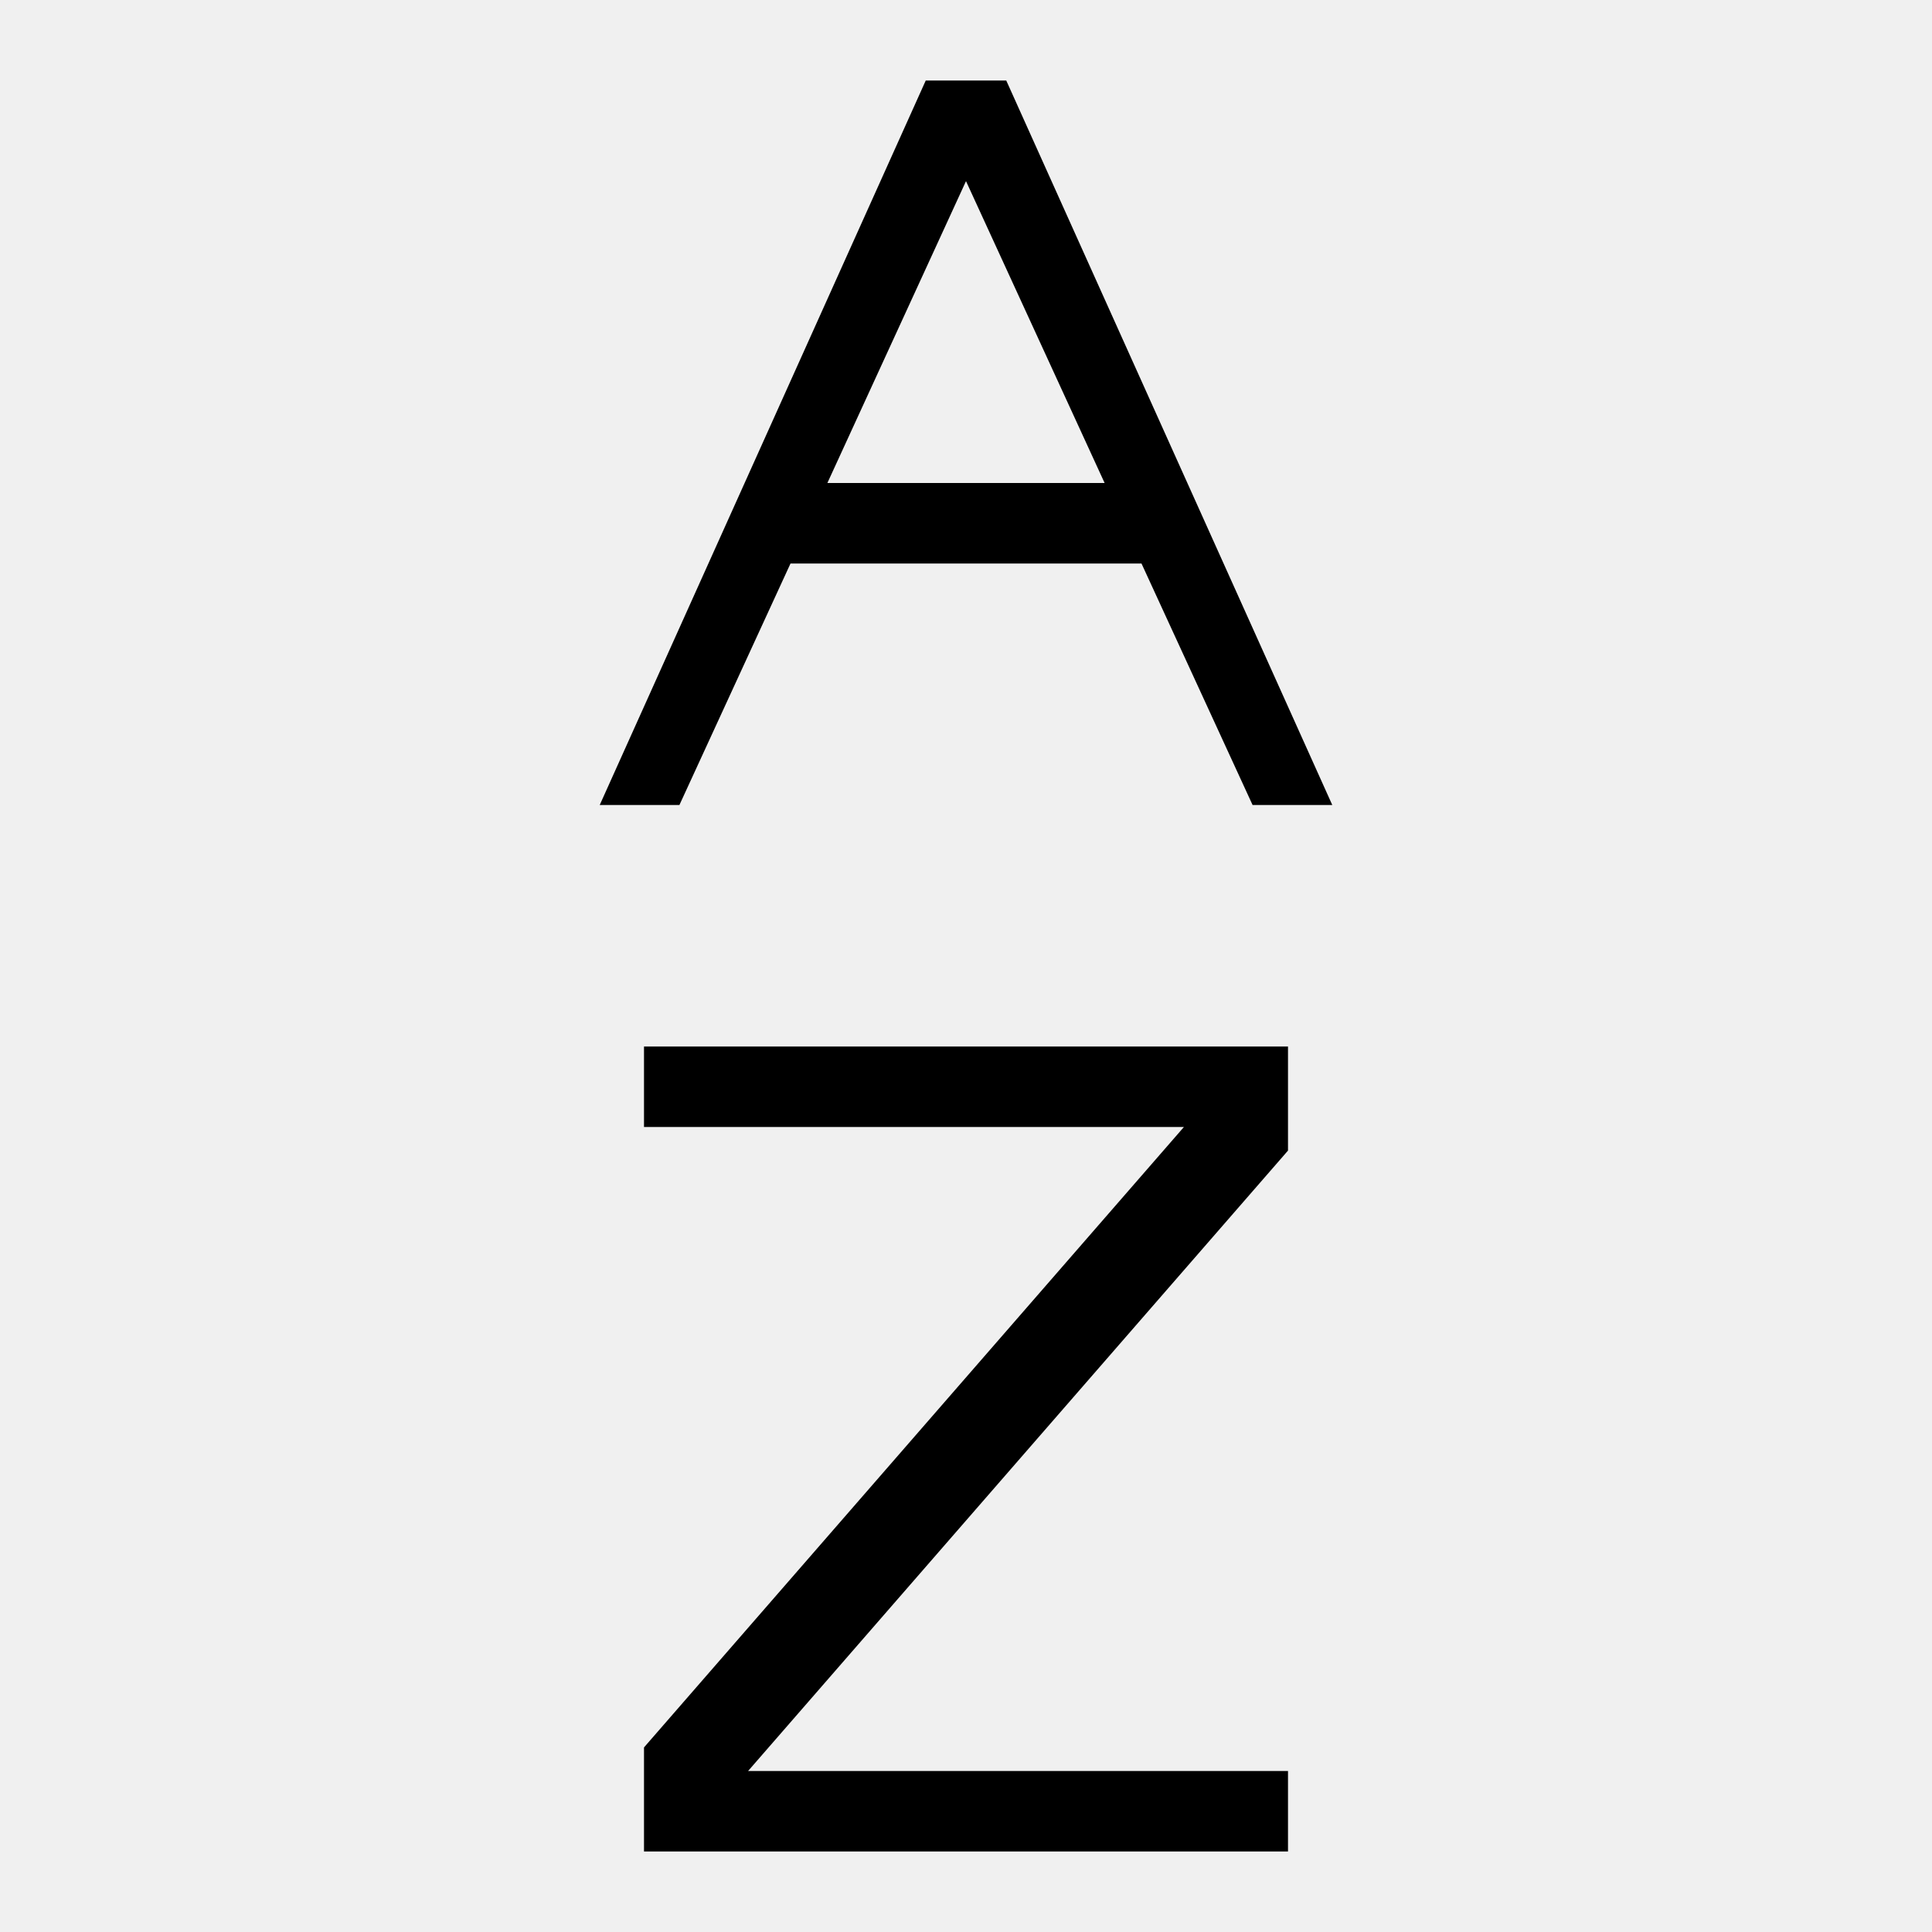
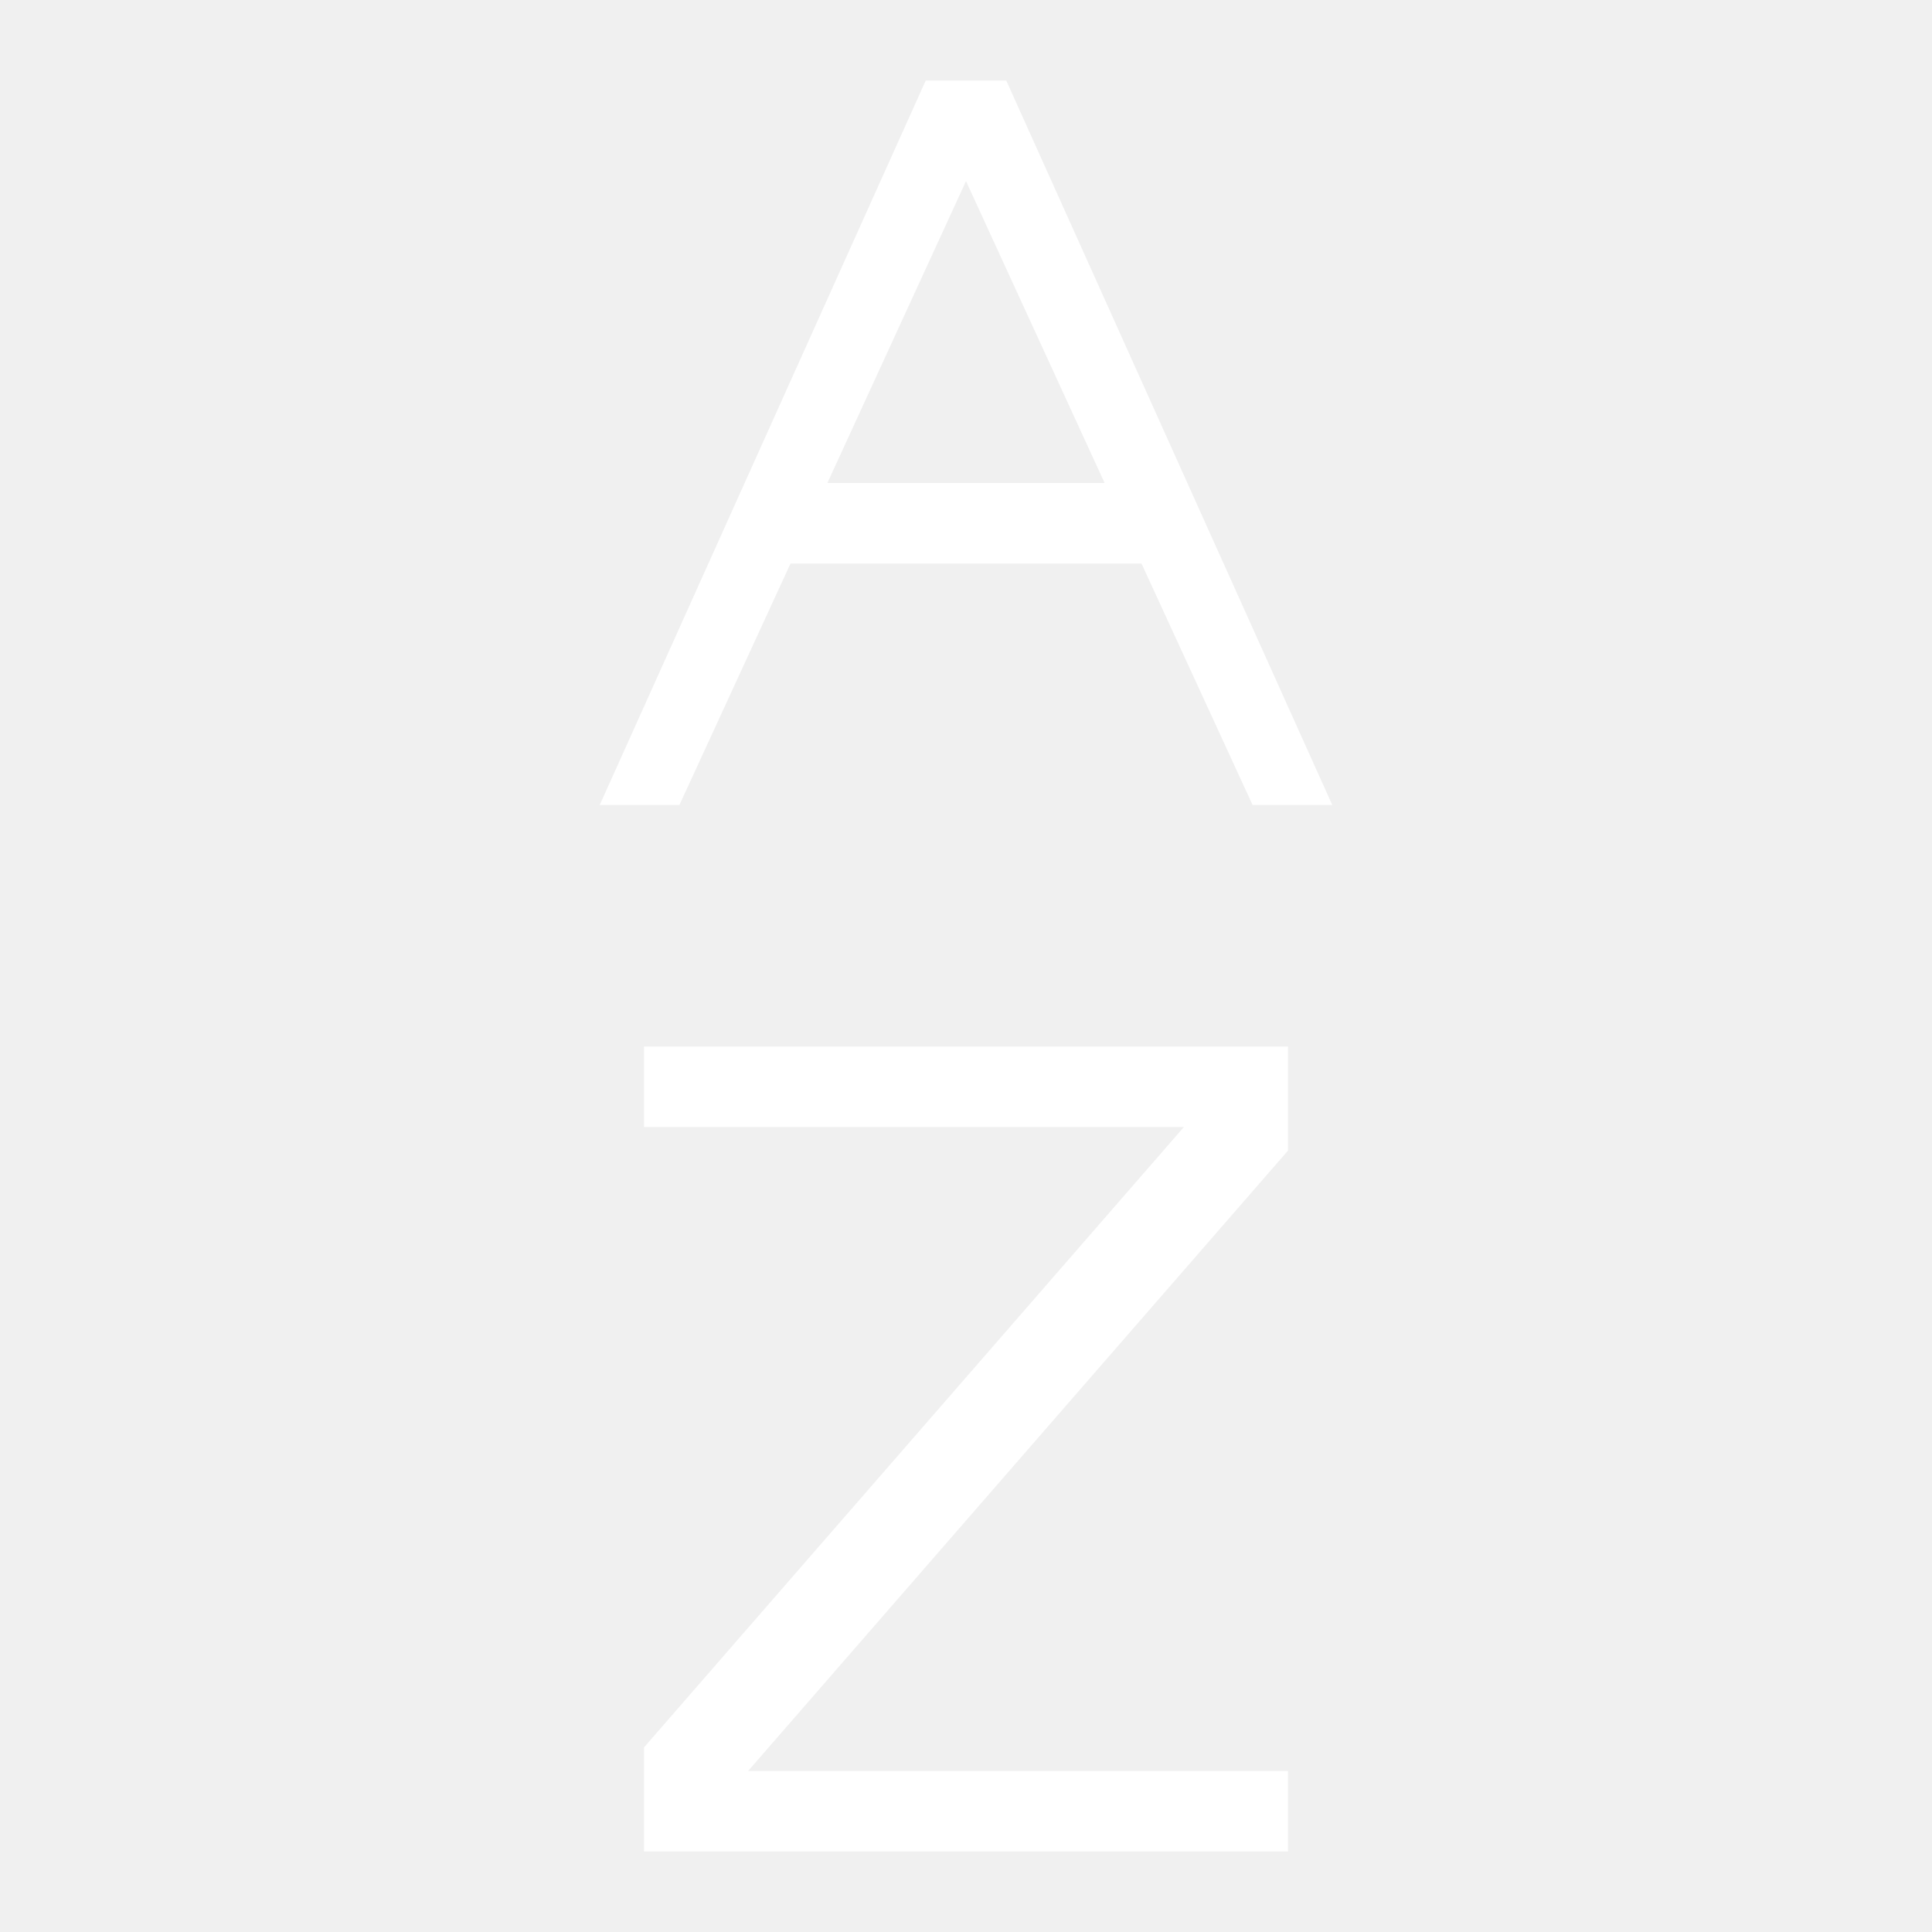
<svg xmlns="http://www.w3.org/2000/svg" width="800px" height="800px" viewBox="0 0 24 24">
-   <path d="M8 13h8v1.293L9.293 22H16v1H8v-1.293L14.707 14H8zm.44-3h-.99l4.05-9h1l4.05 9h-.99l-1.38-3H9.82zm1.838-4h3.444L12 2.25z" />
+   <path fill="white" d="M8 13h8v1.293L9.293 22H16v1H8v-1.293L14.707 14H8zm.44-3h-.99l4.05-9h1l4.05 9h-.99l-1.38-3H9.82zm1.838-4h3.444L12 2.25z" />
  <path fill="none" d="M0 0h24v24H0z" />
</svg>
